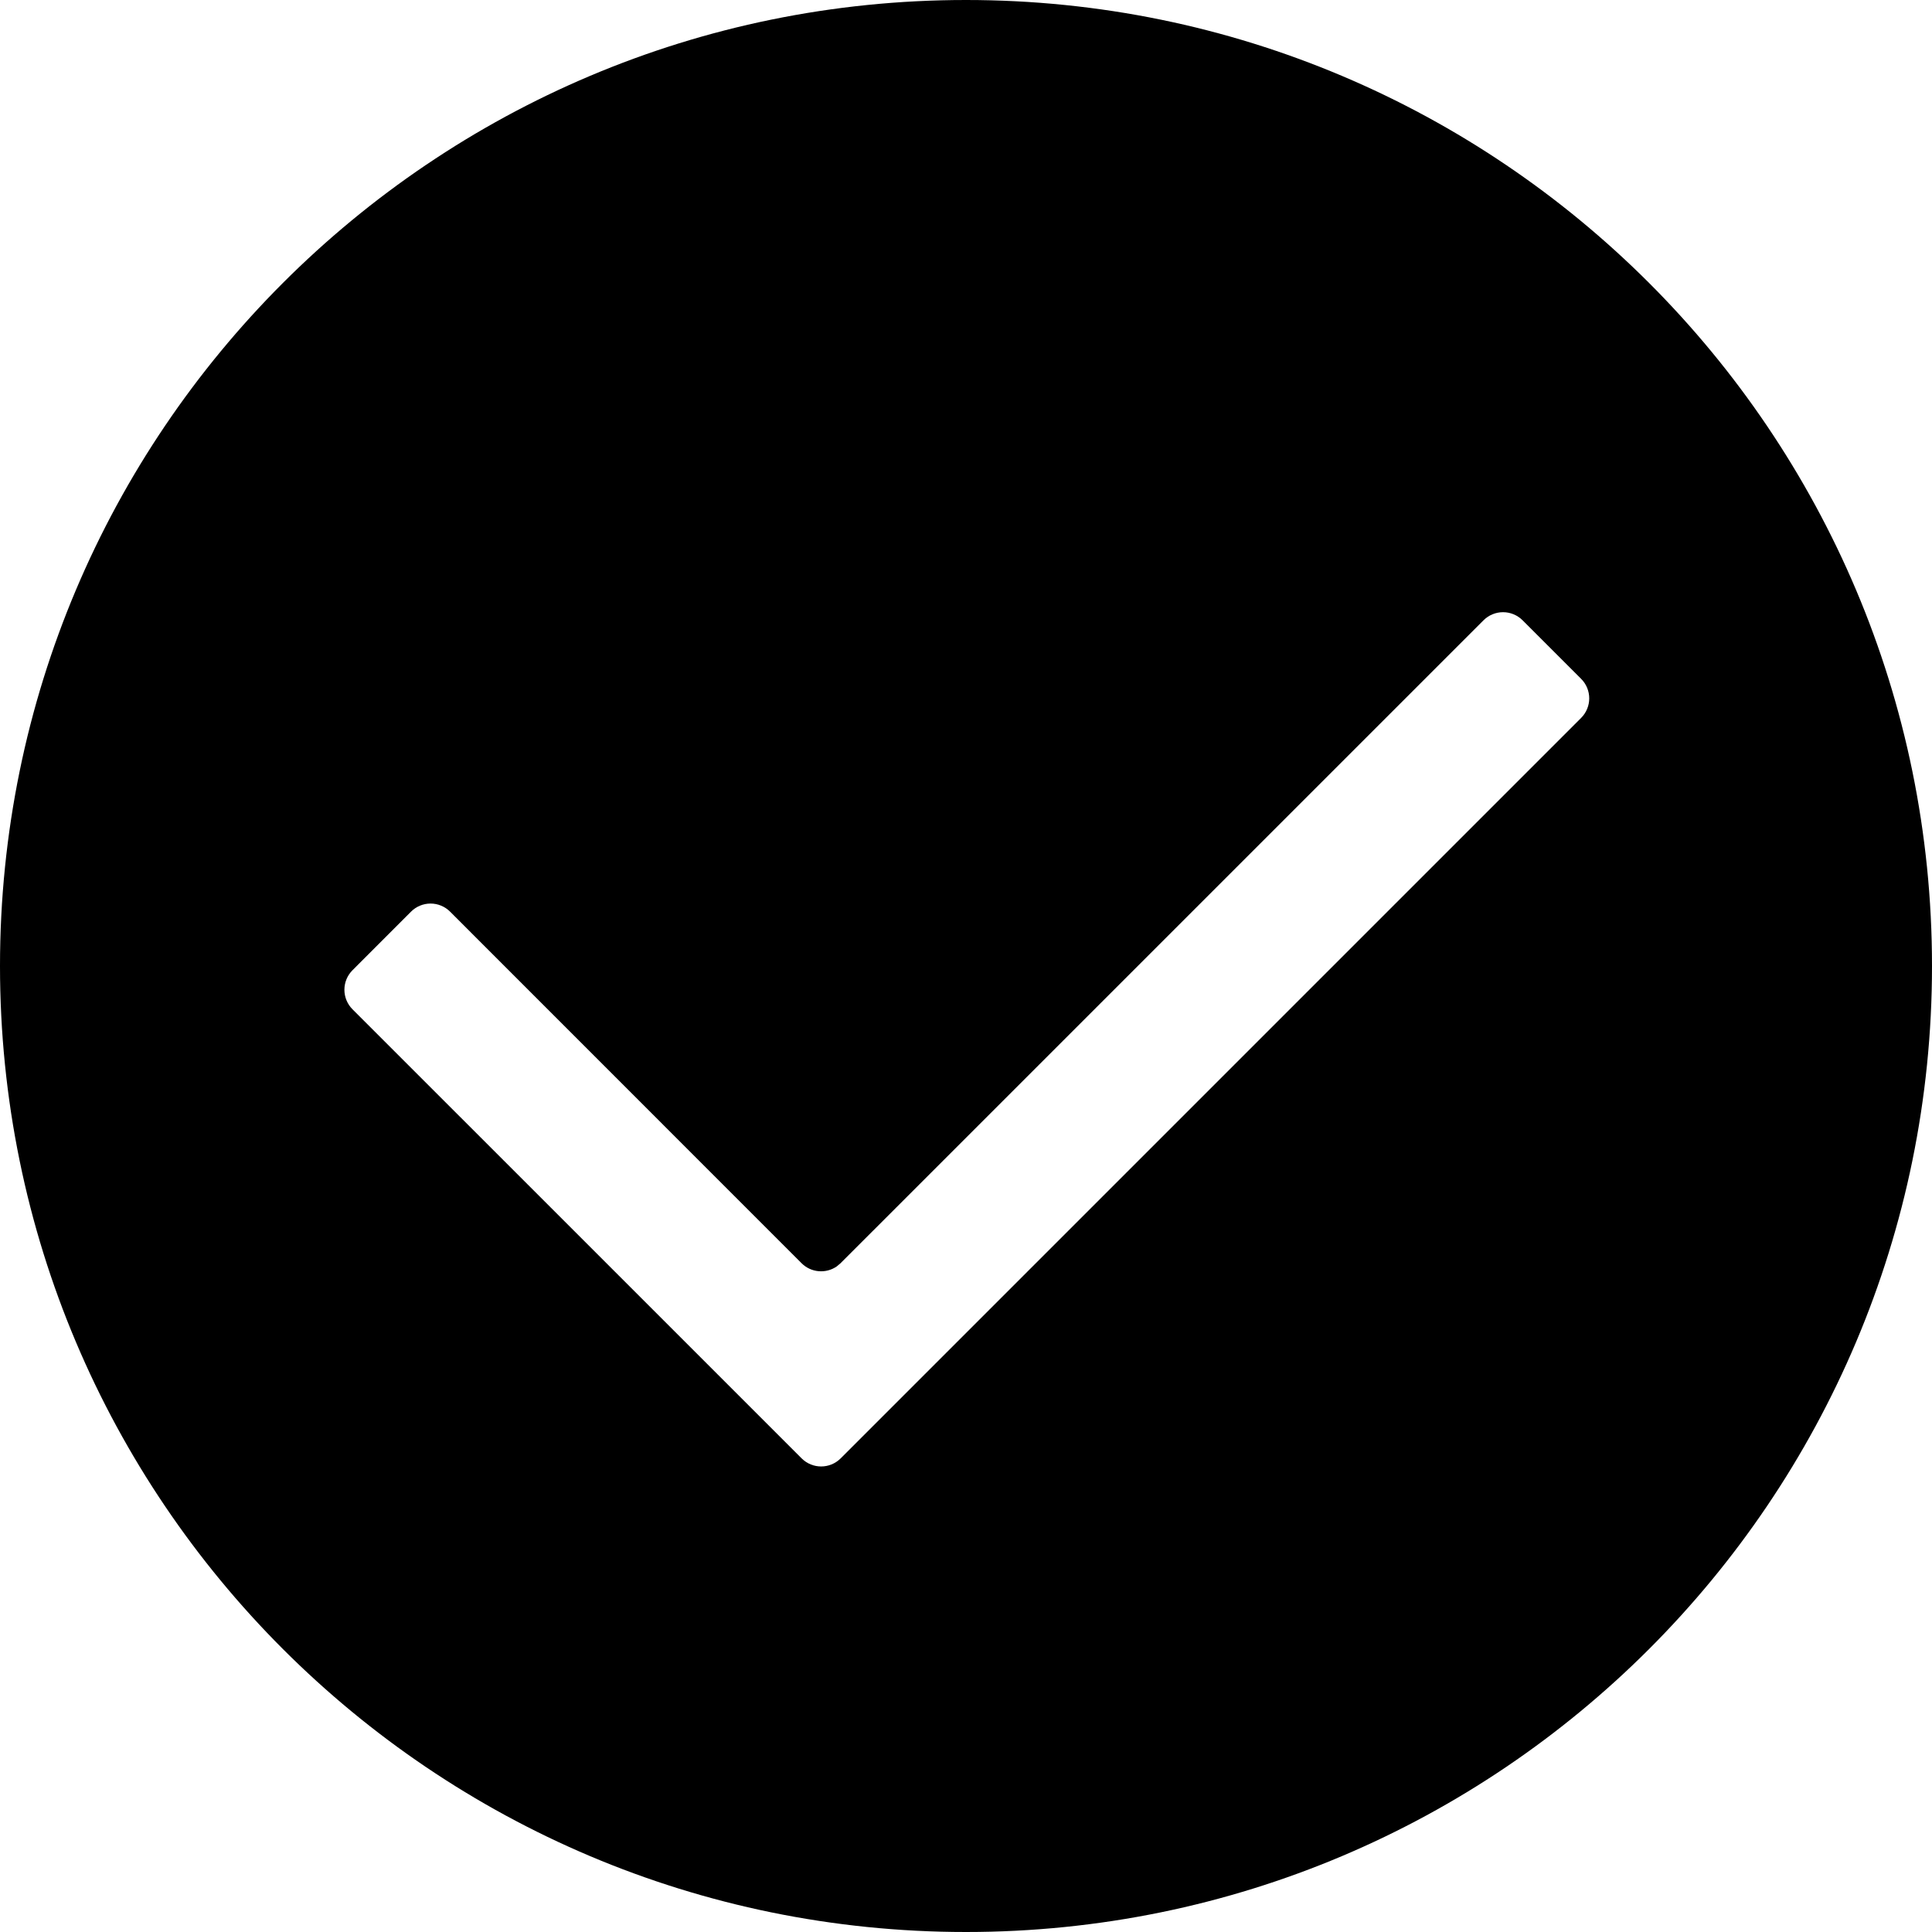
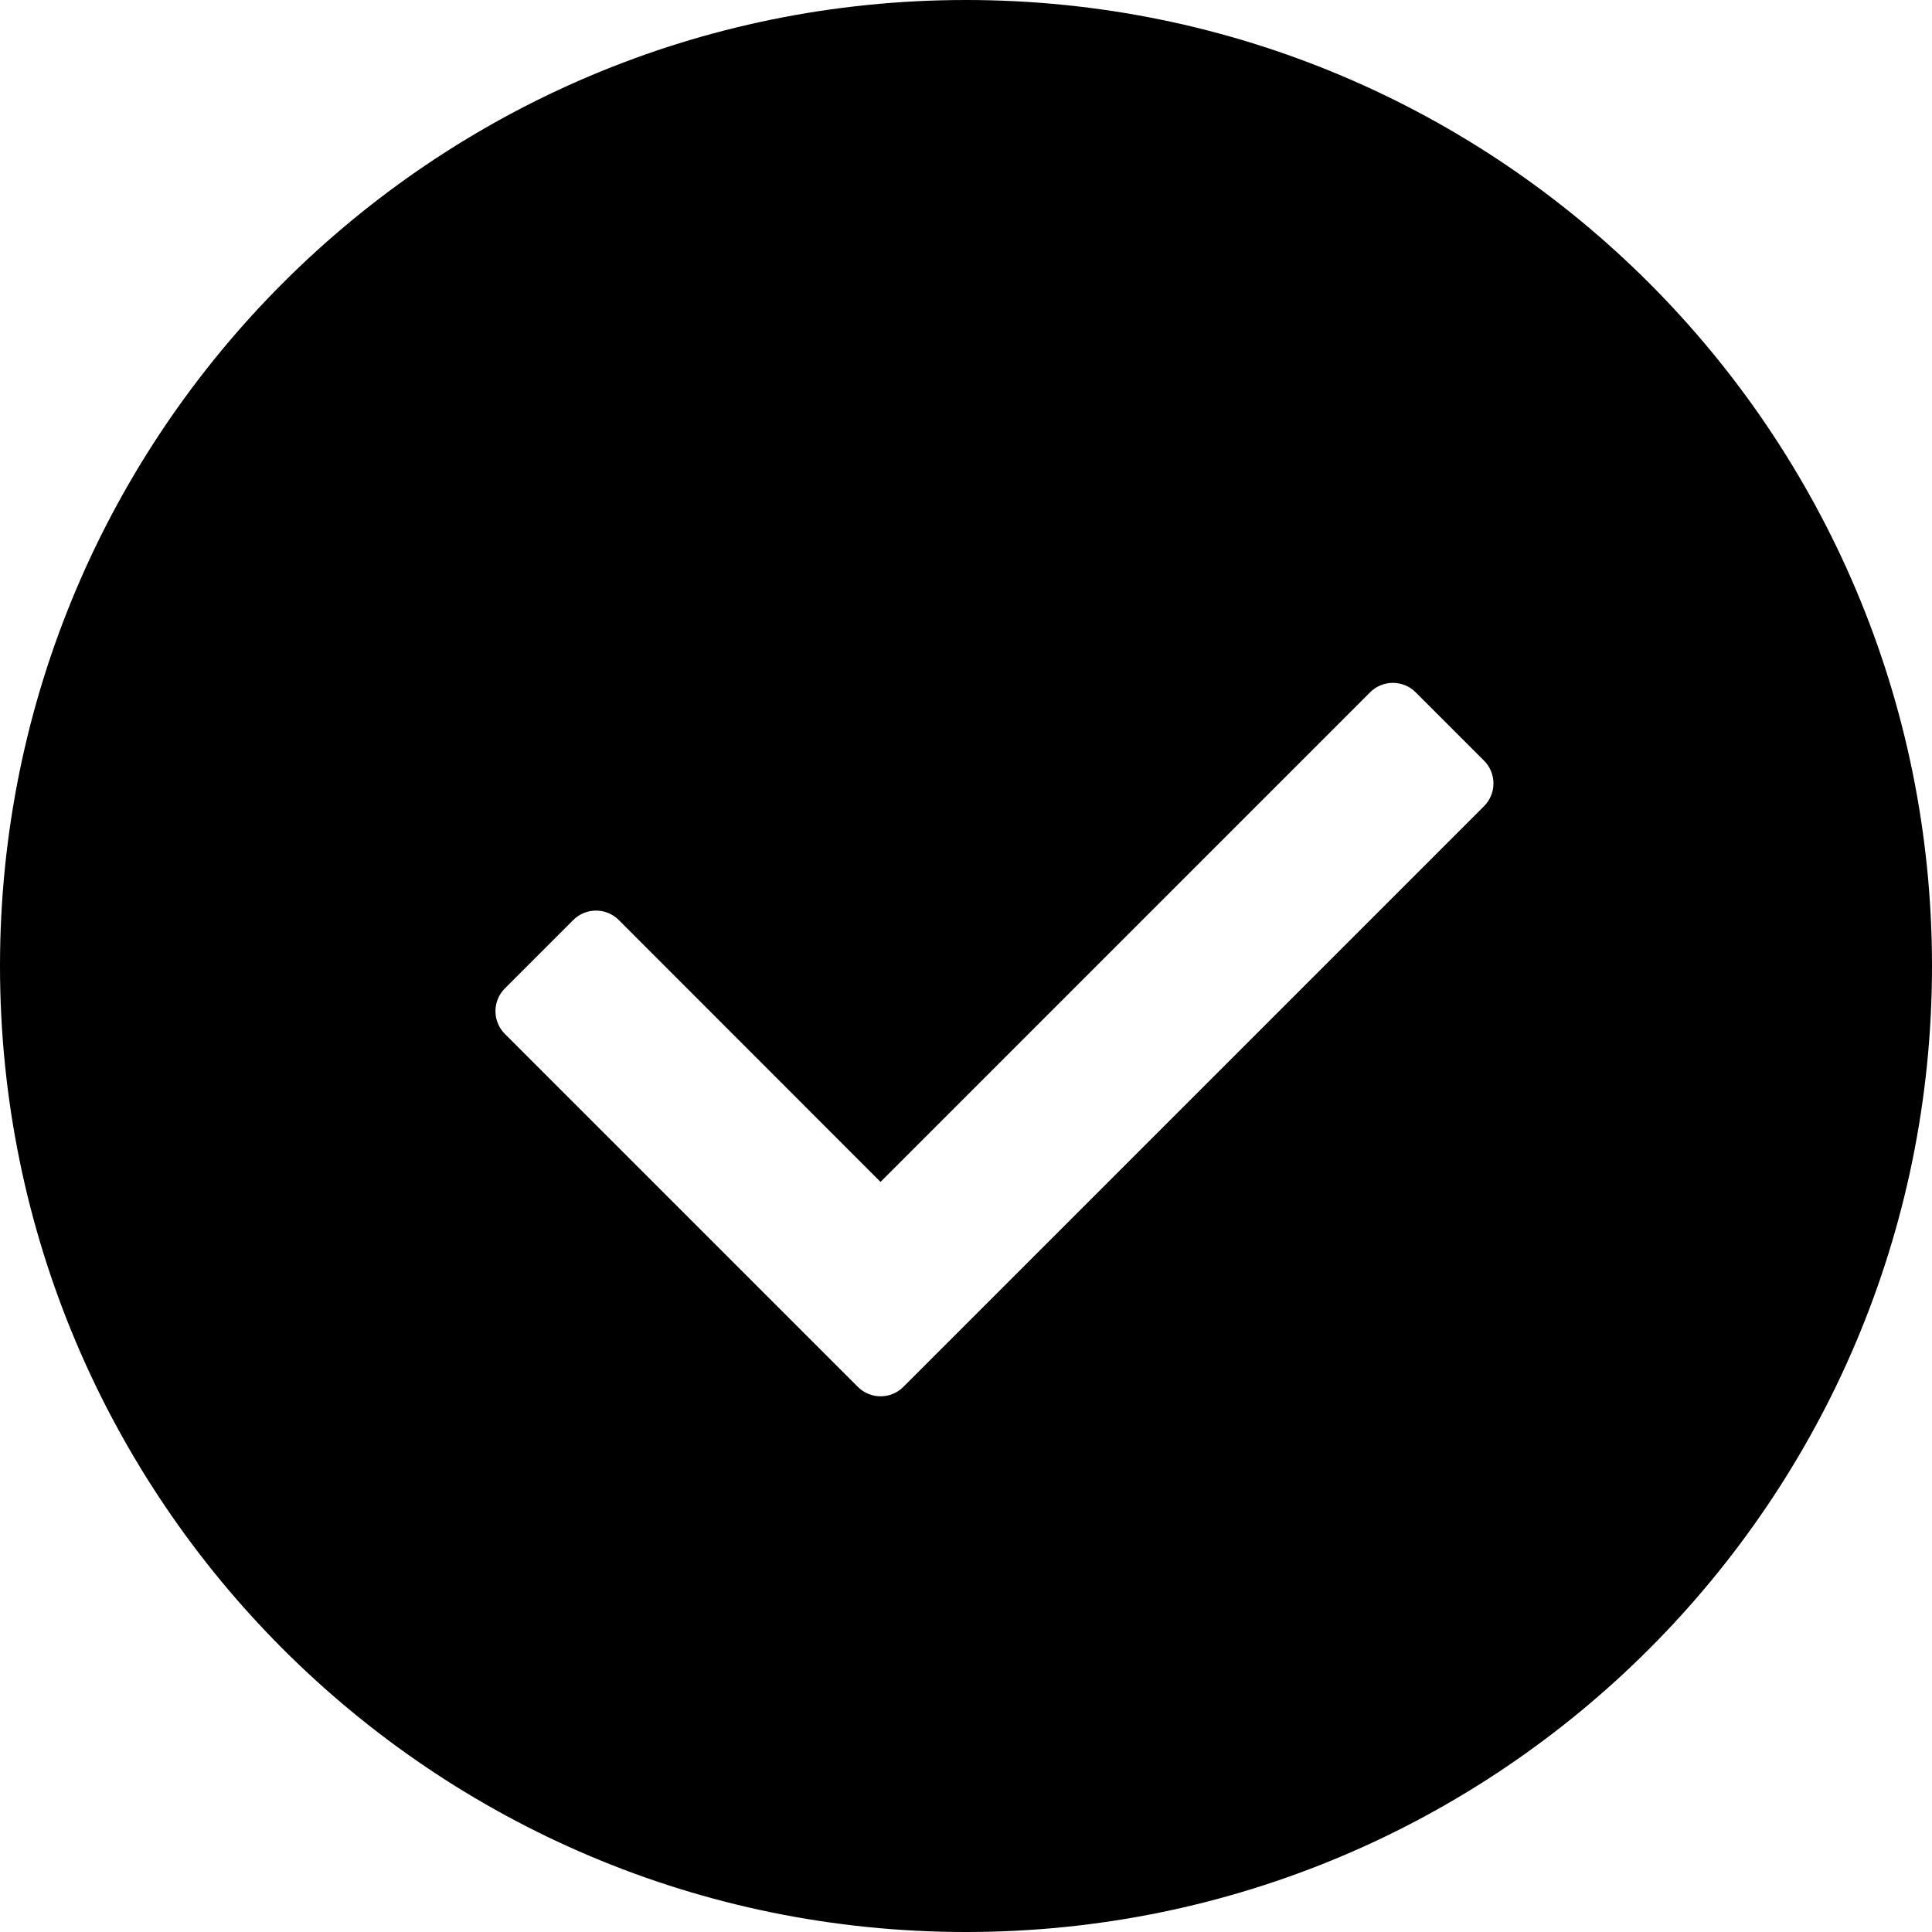
- <svg viewBox="64 64 896 896" focusable="false">
-   <path d="M512 64c247.424 0 448 200.576 448 448S759.424 960 512 960 64 759.424 64 512 264.576 64 512 64zm258.133 287.68a12.8 12.8 0 0 0-18.133 0L453.824 649.835l-1.77 1.493a12.8 12.8 0 0 1-16.32-1.493l-162.987-163.03a12.8 12.8 0 0 0-18.134 0l-27.136 27.158a12.8 12.8 0 0 0 0 18.112l208.299 208.277a12.8 12.8 0 0 0 18.09 0l343.425-343.424a12.8 12.8 0 0 0 0-18.09z" />
+ <svg viewBox="0 0 1024 1024" focusable="false">
+   <path d="M512 0c282.752 0 512 229.248 512 512s-229.248 512-512 512S0 794.752 0 512 229.248 0 512 0zm238.336 366.933a17.067 17.067 0 0 0-24.15 0L466.689 626.432l-138.71-138.795a17.067 17.067 0 0 0-24.149 0l-36.224 36.224a17.067 17.067 0 0 0 0 24.15l187.051 187.05a17.067 17.067 0 0 0 24.15 0L786.56 427.307a17.067 17.067 0 0 0 0-24.15z" />
</svg>
